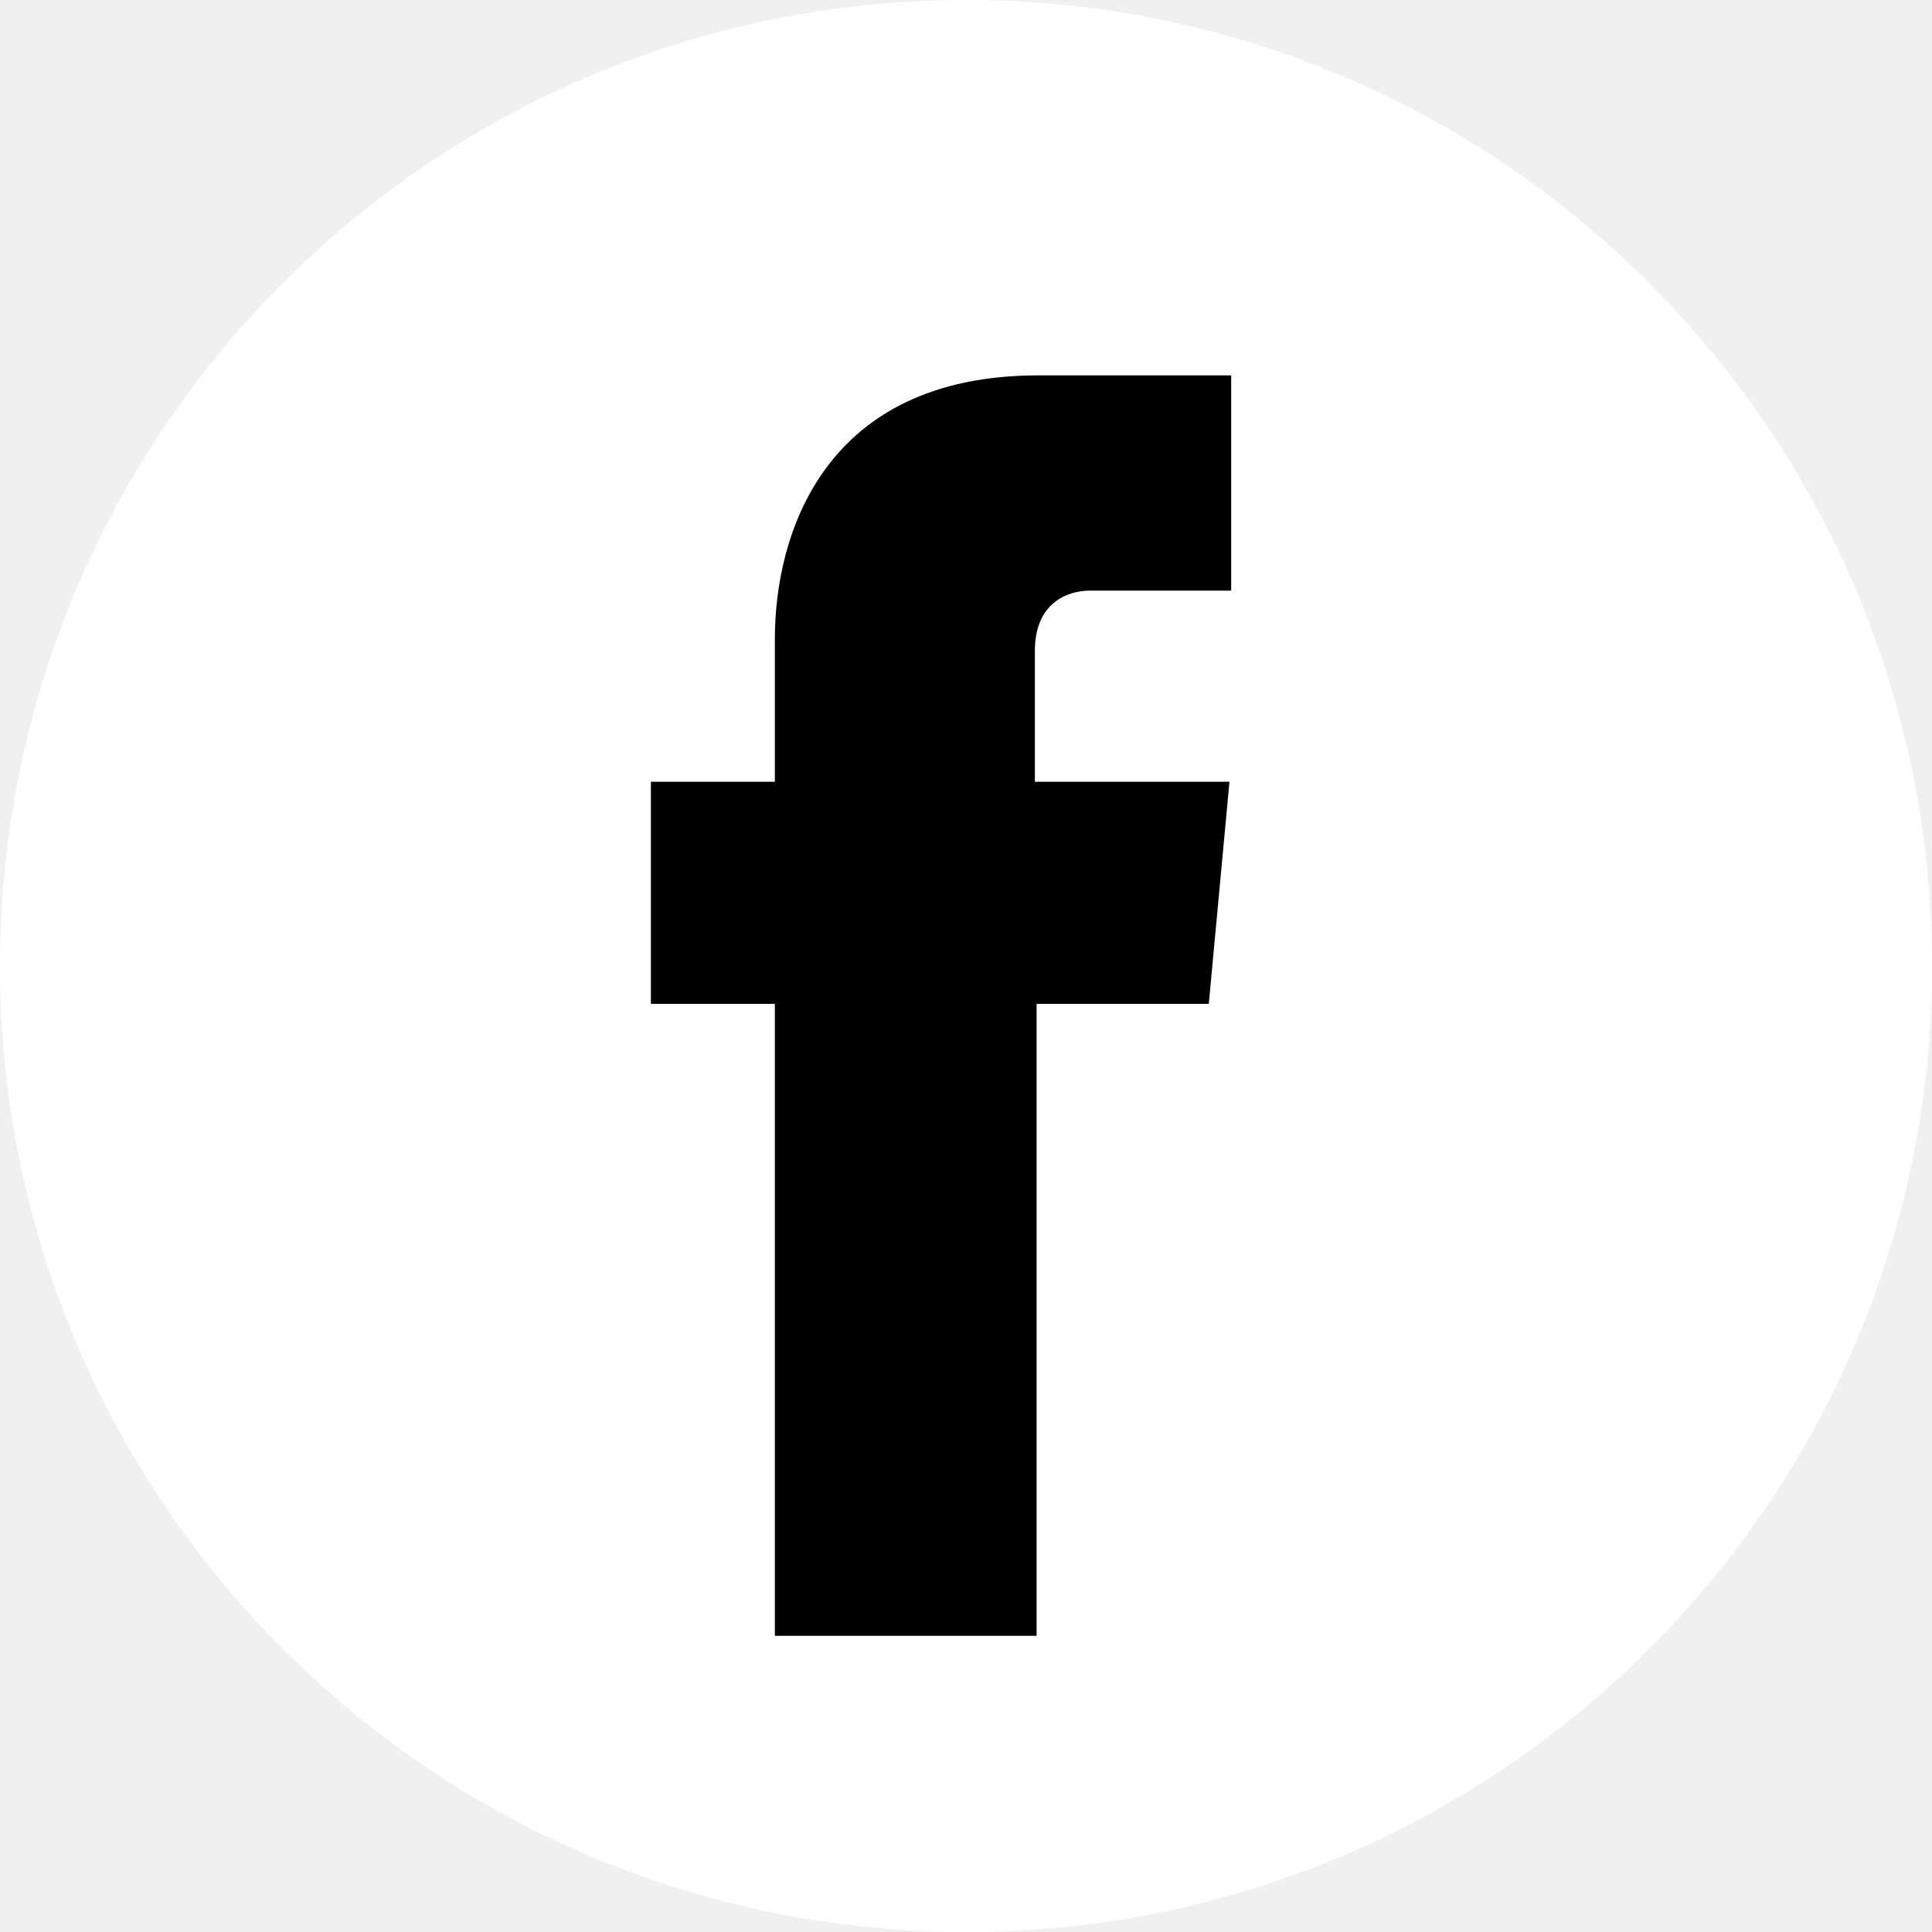
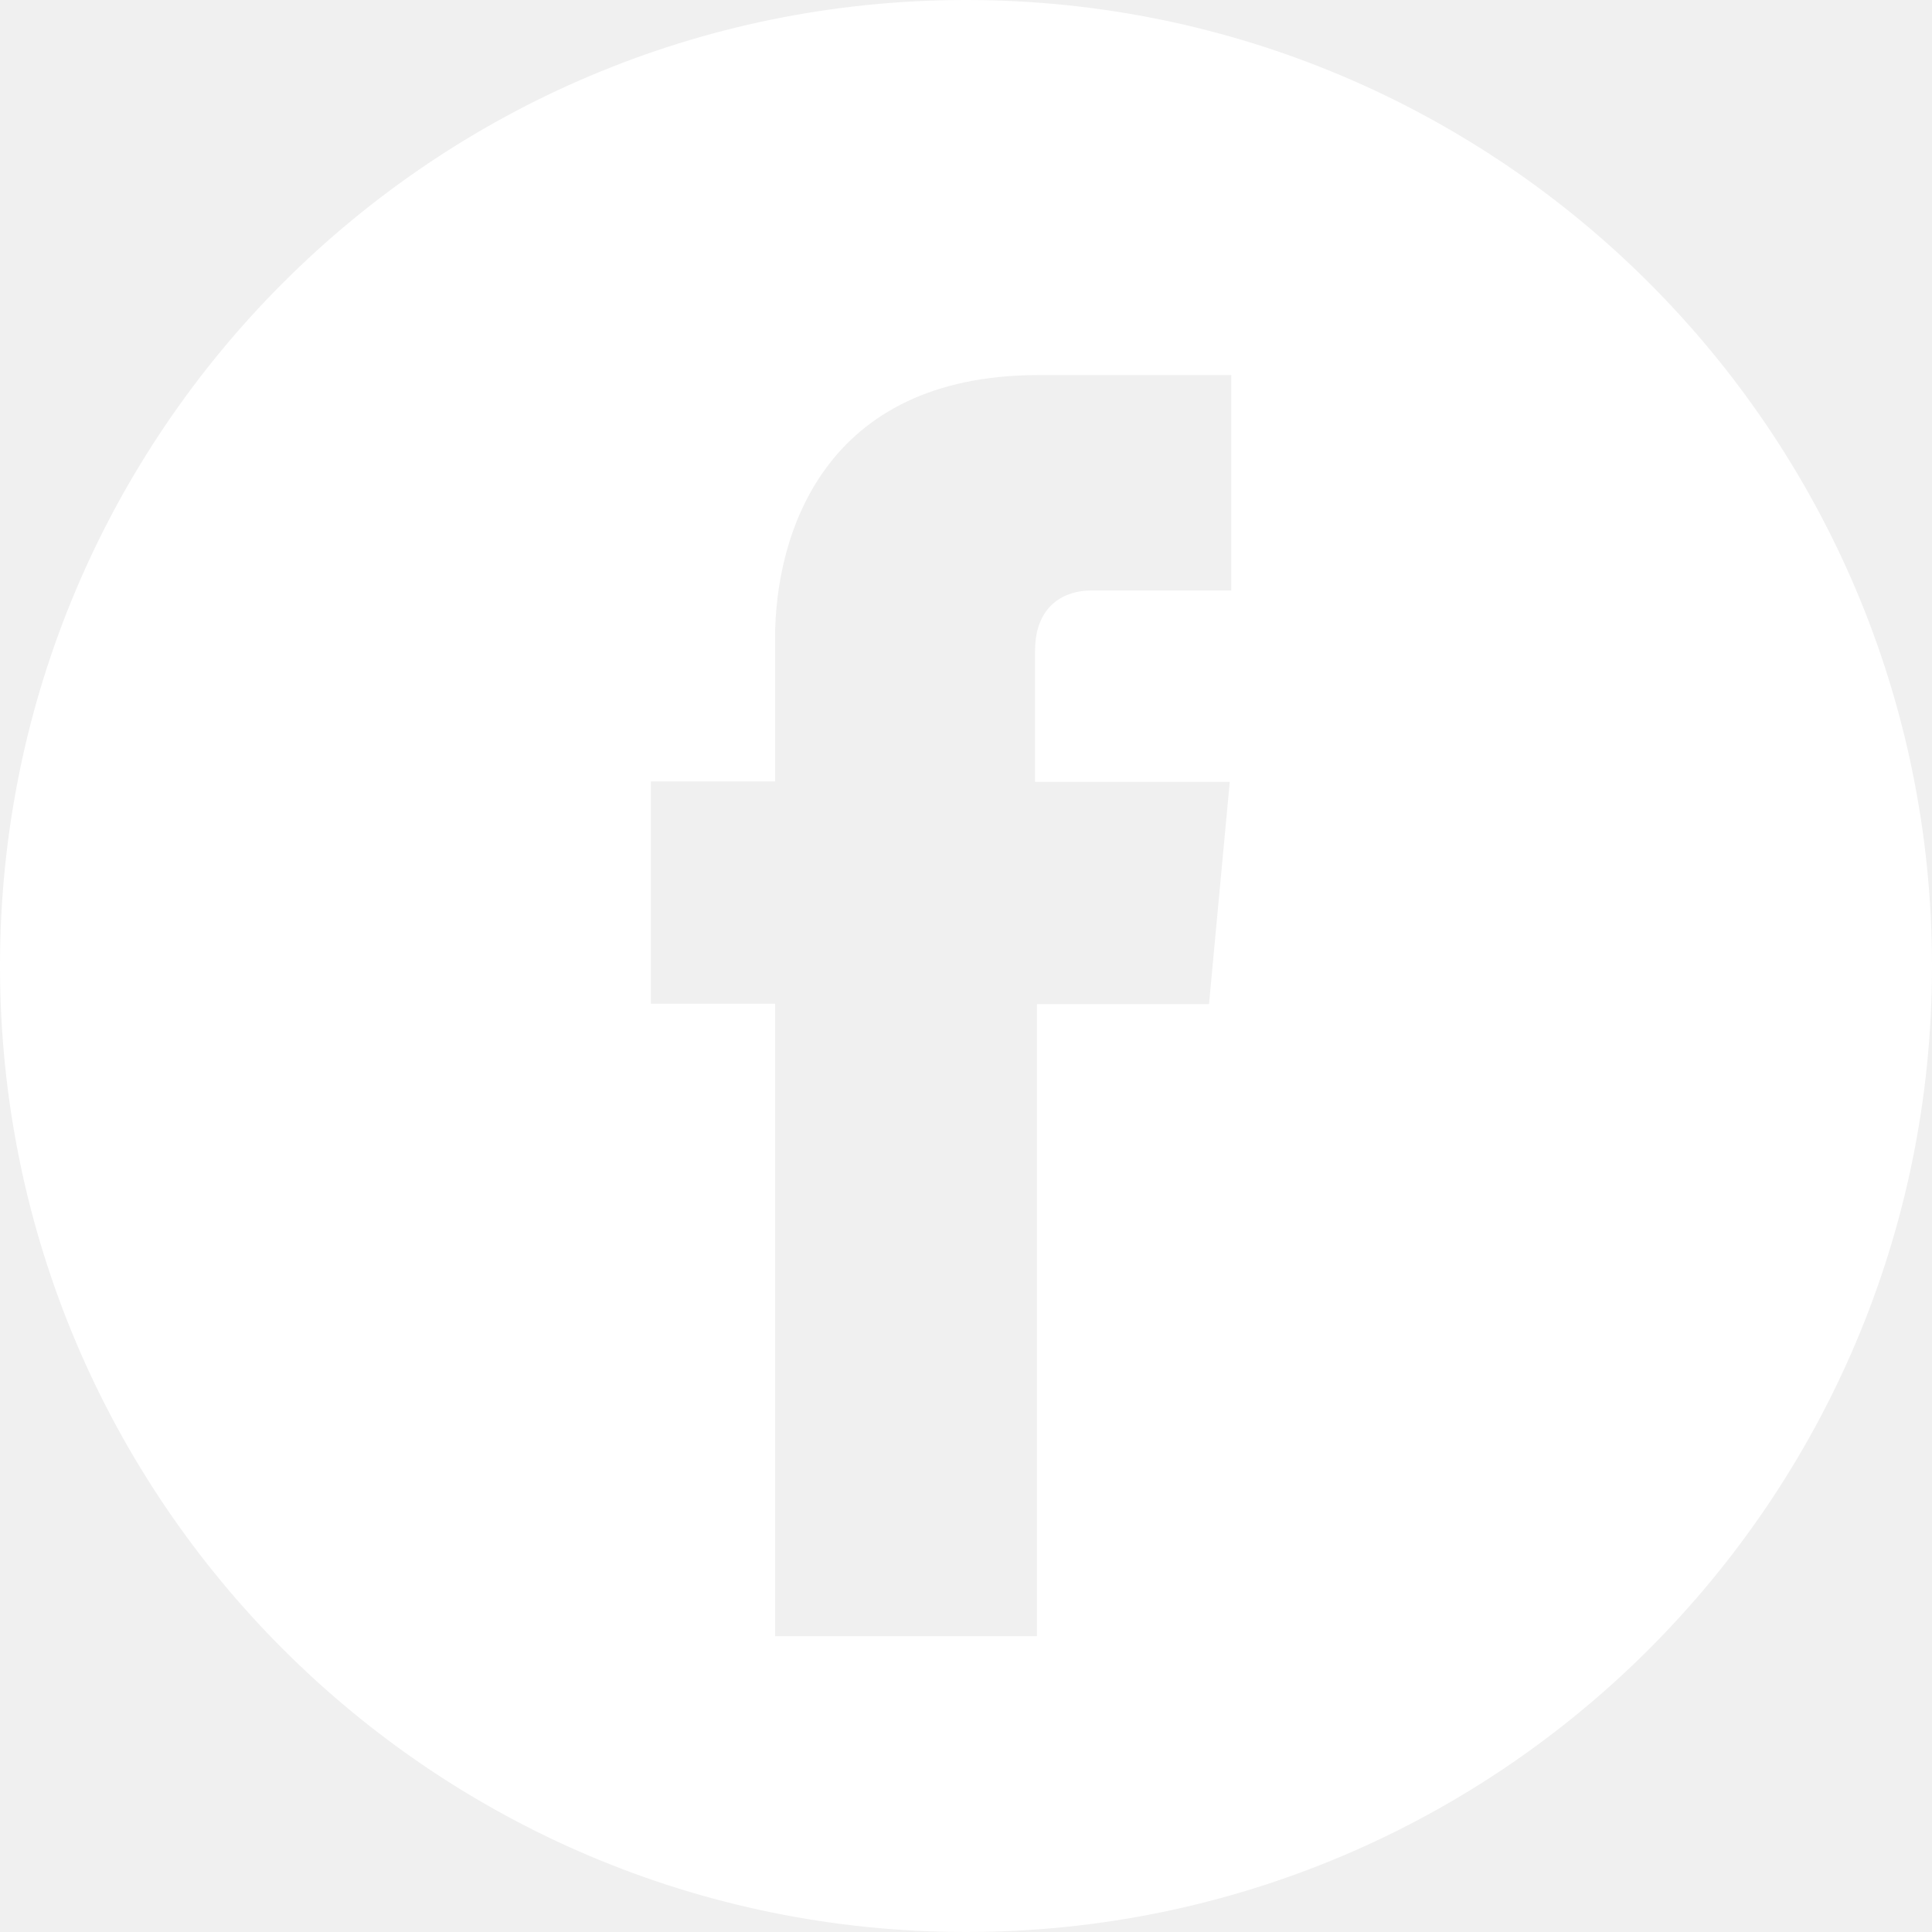
- <svg xmlns="http://www.w3.org/2000/svg" version="1.1" id="Capa_1" x="0px" y="0px" viewBox="0 0 112.2 112.2" style="enable-background:new 0 0 112.2 112.2;" xml:space="preserve" width="512px" height="512px">
-   <g>
-     <circle style="fill:#FFFFFF;" class="st0" cx="56.1" cy="56.1" r="56.1" />
-     <path class="st1" d="M70.2,58.3h-10V95H45V58.3h-7.2V45.4H45v-8.3c0-6,2.8-15.3,15.3-15.3l11.2,0v12.5h-8.2c-1.3,0-3.2,0.7-3.2,3.5   v7.6h11.3L70.2,58.3z" />
-   </g>
+ <svg xmlns="http://www.w3.org/2000/svg" version="1.1" id="Capa_1" x="0px" y="0px" viewBox="0 0 512 512" style="enable-background:new 0 0 512 512;" xml:space="preserve">
+   <path style="fill:#FFFFFF;" class="st0" d="M256,0C114.6,0,0,114.6,0,256s114.6,256,256,256s256-114.6,256-256S397.4,0,256,0z M326.3,156.5h-37.4  c-5.9,0-14.6,3.2-14.6,16v34.7h51.6l-5.5,58.9h-45.6v167.5h-69.4V266h-32.9v-58.9h32.9v-37.9c0-27.4,12.8-69.8,69.8-69.8h51.1V156.5  z" />
</svg>
